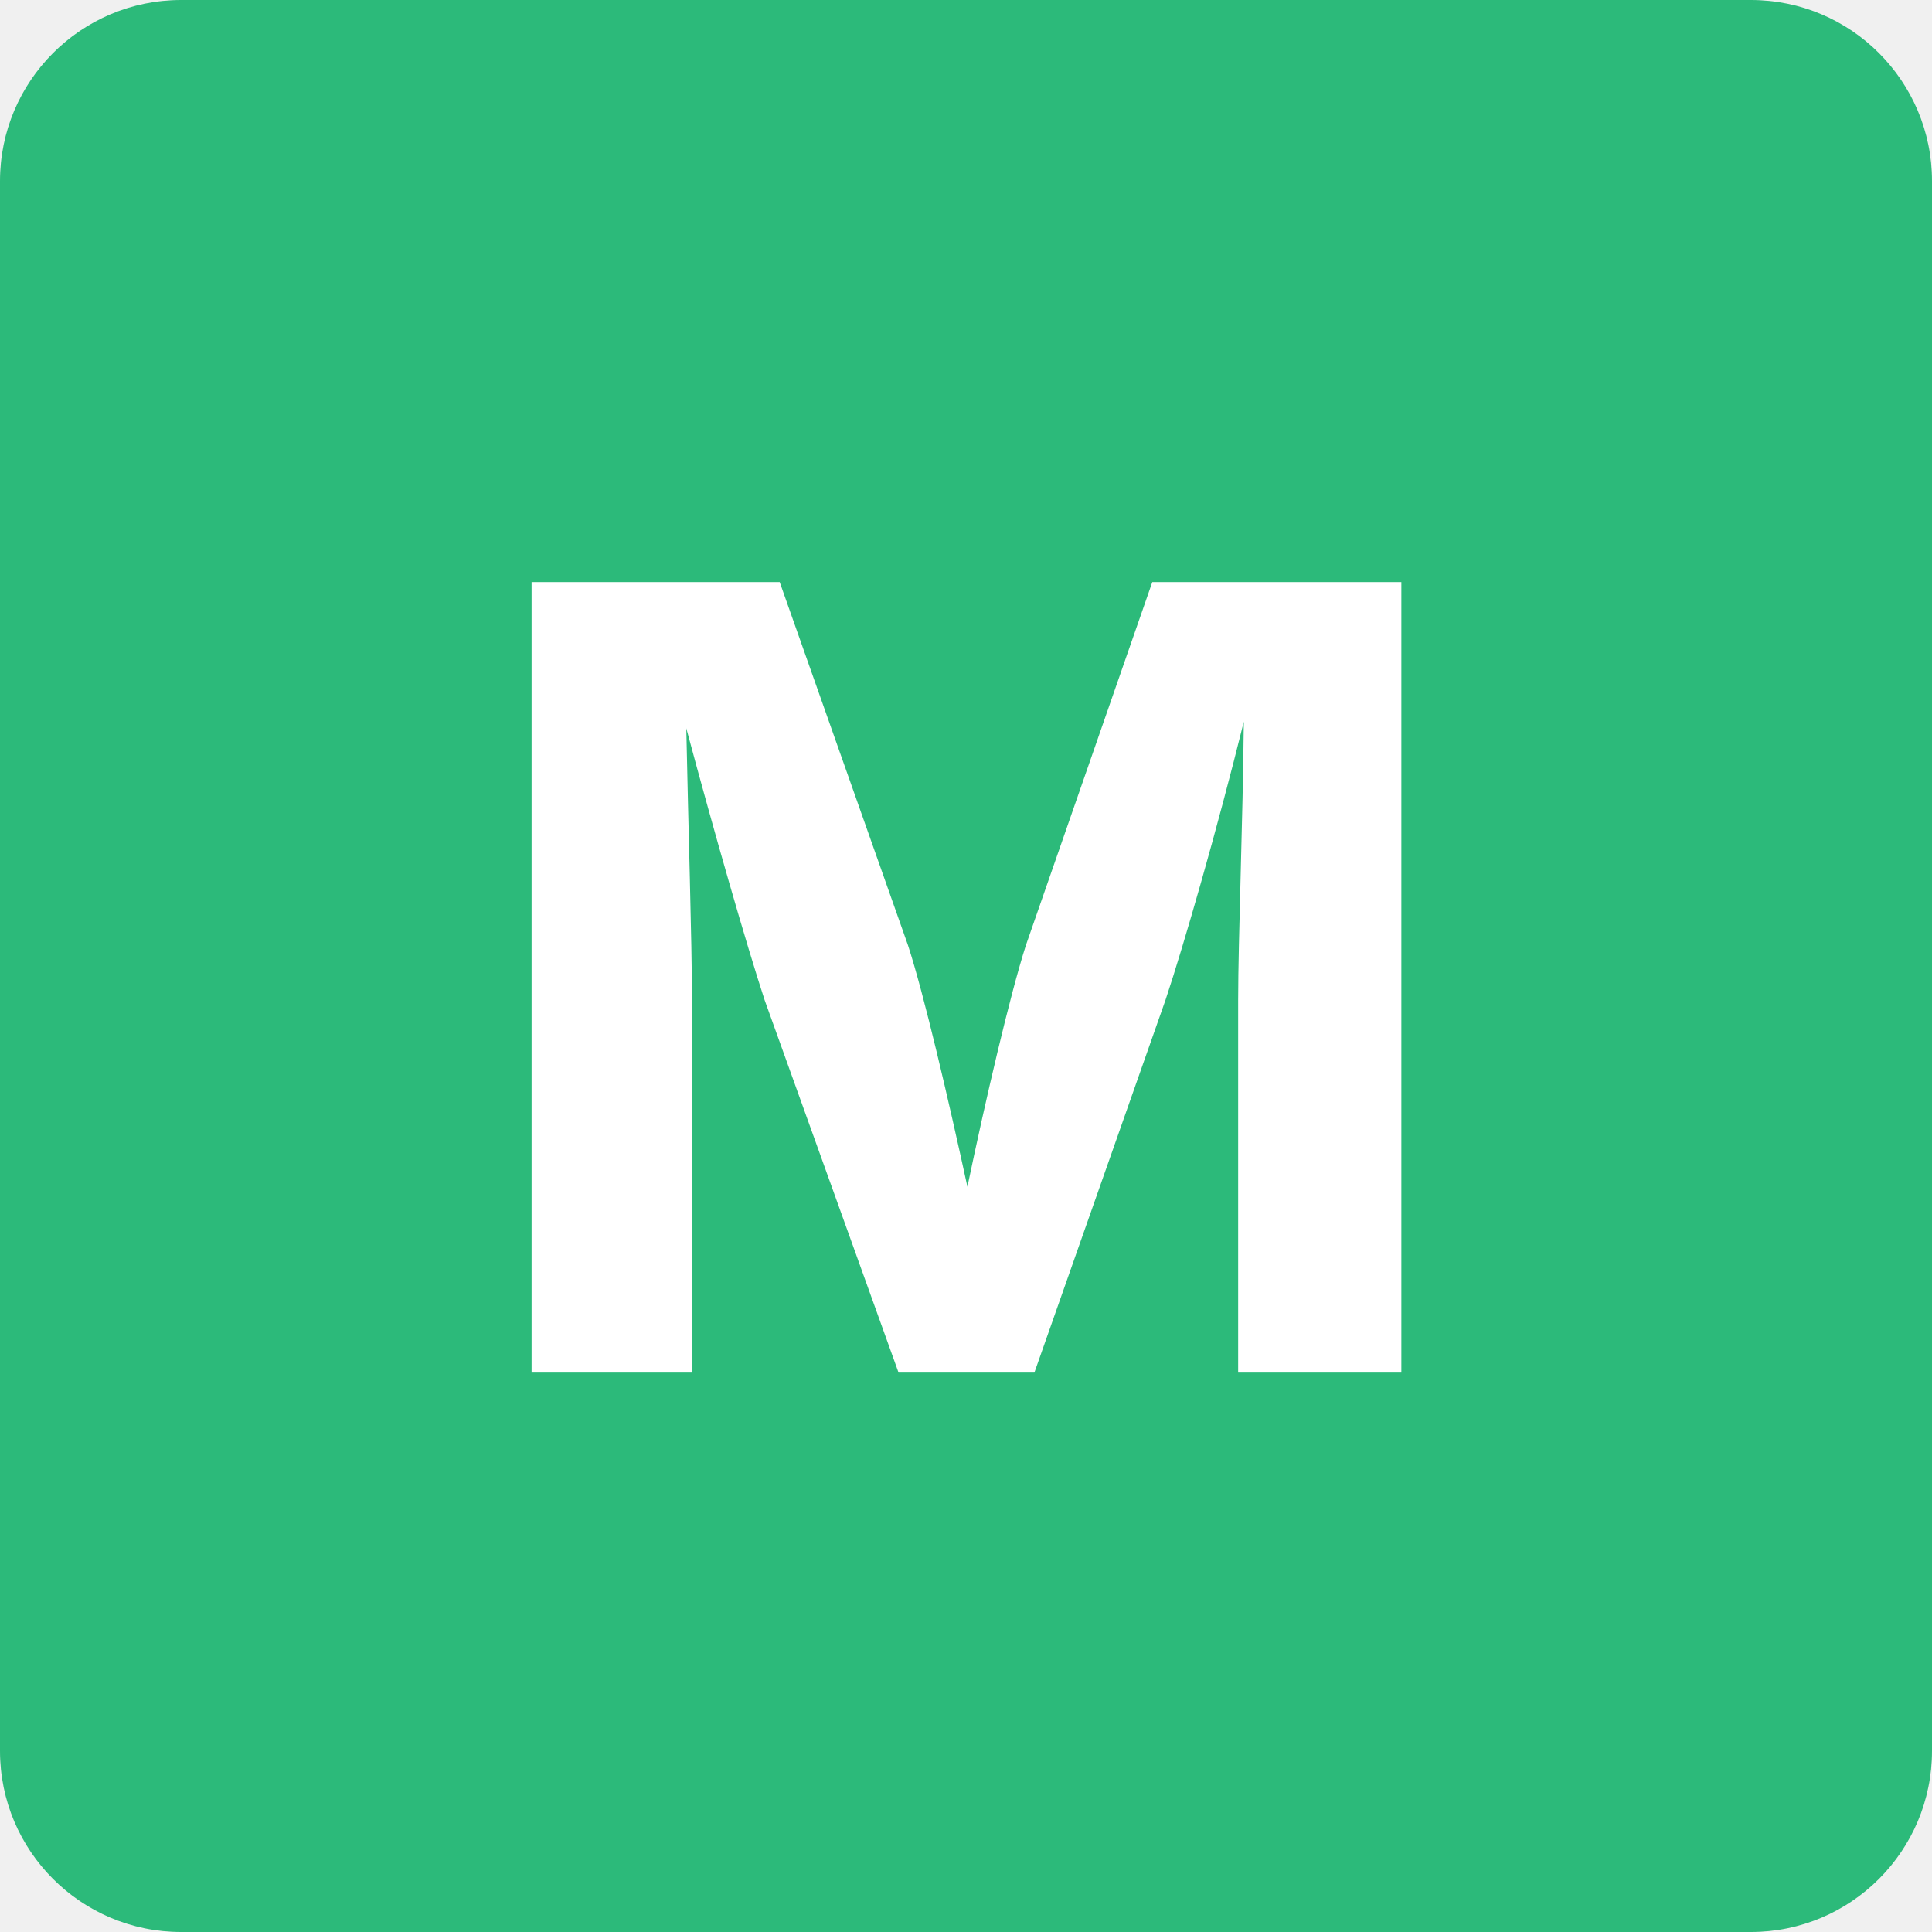
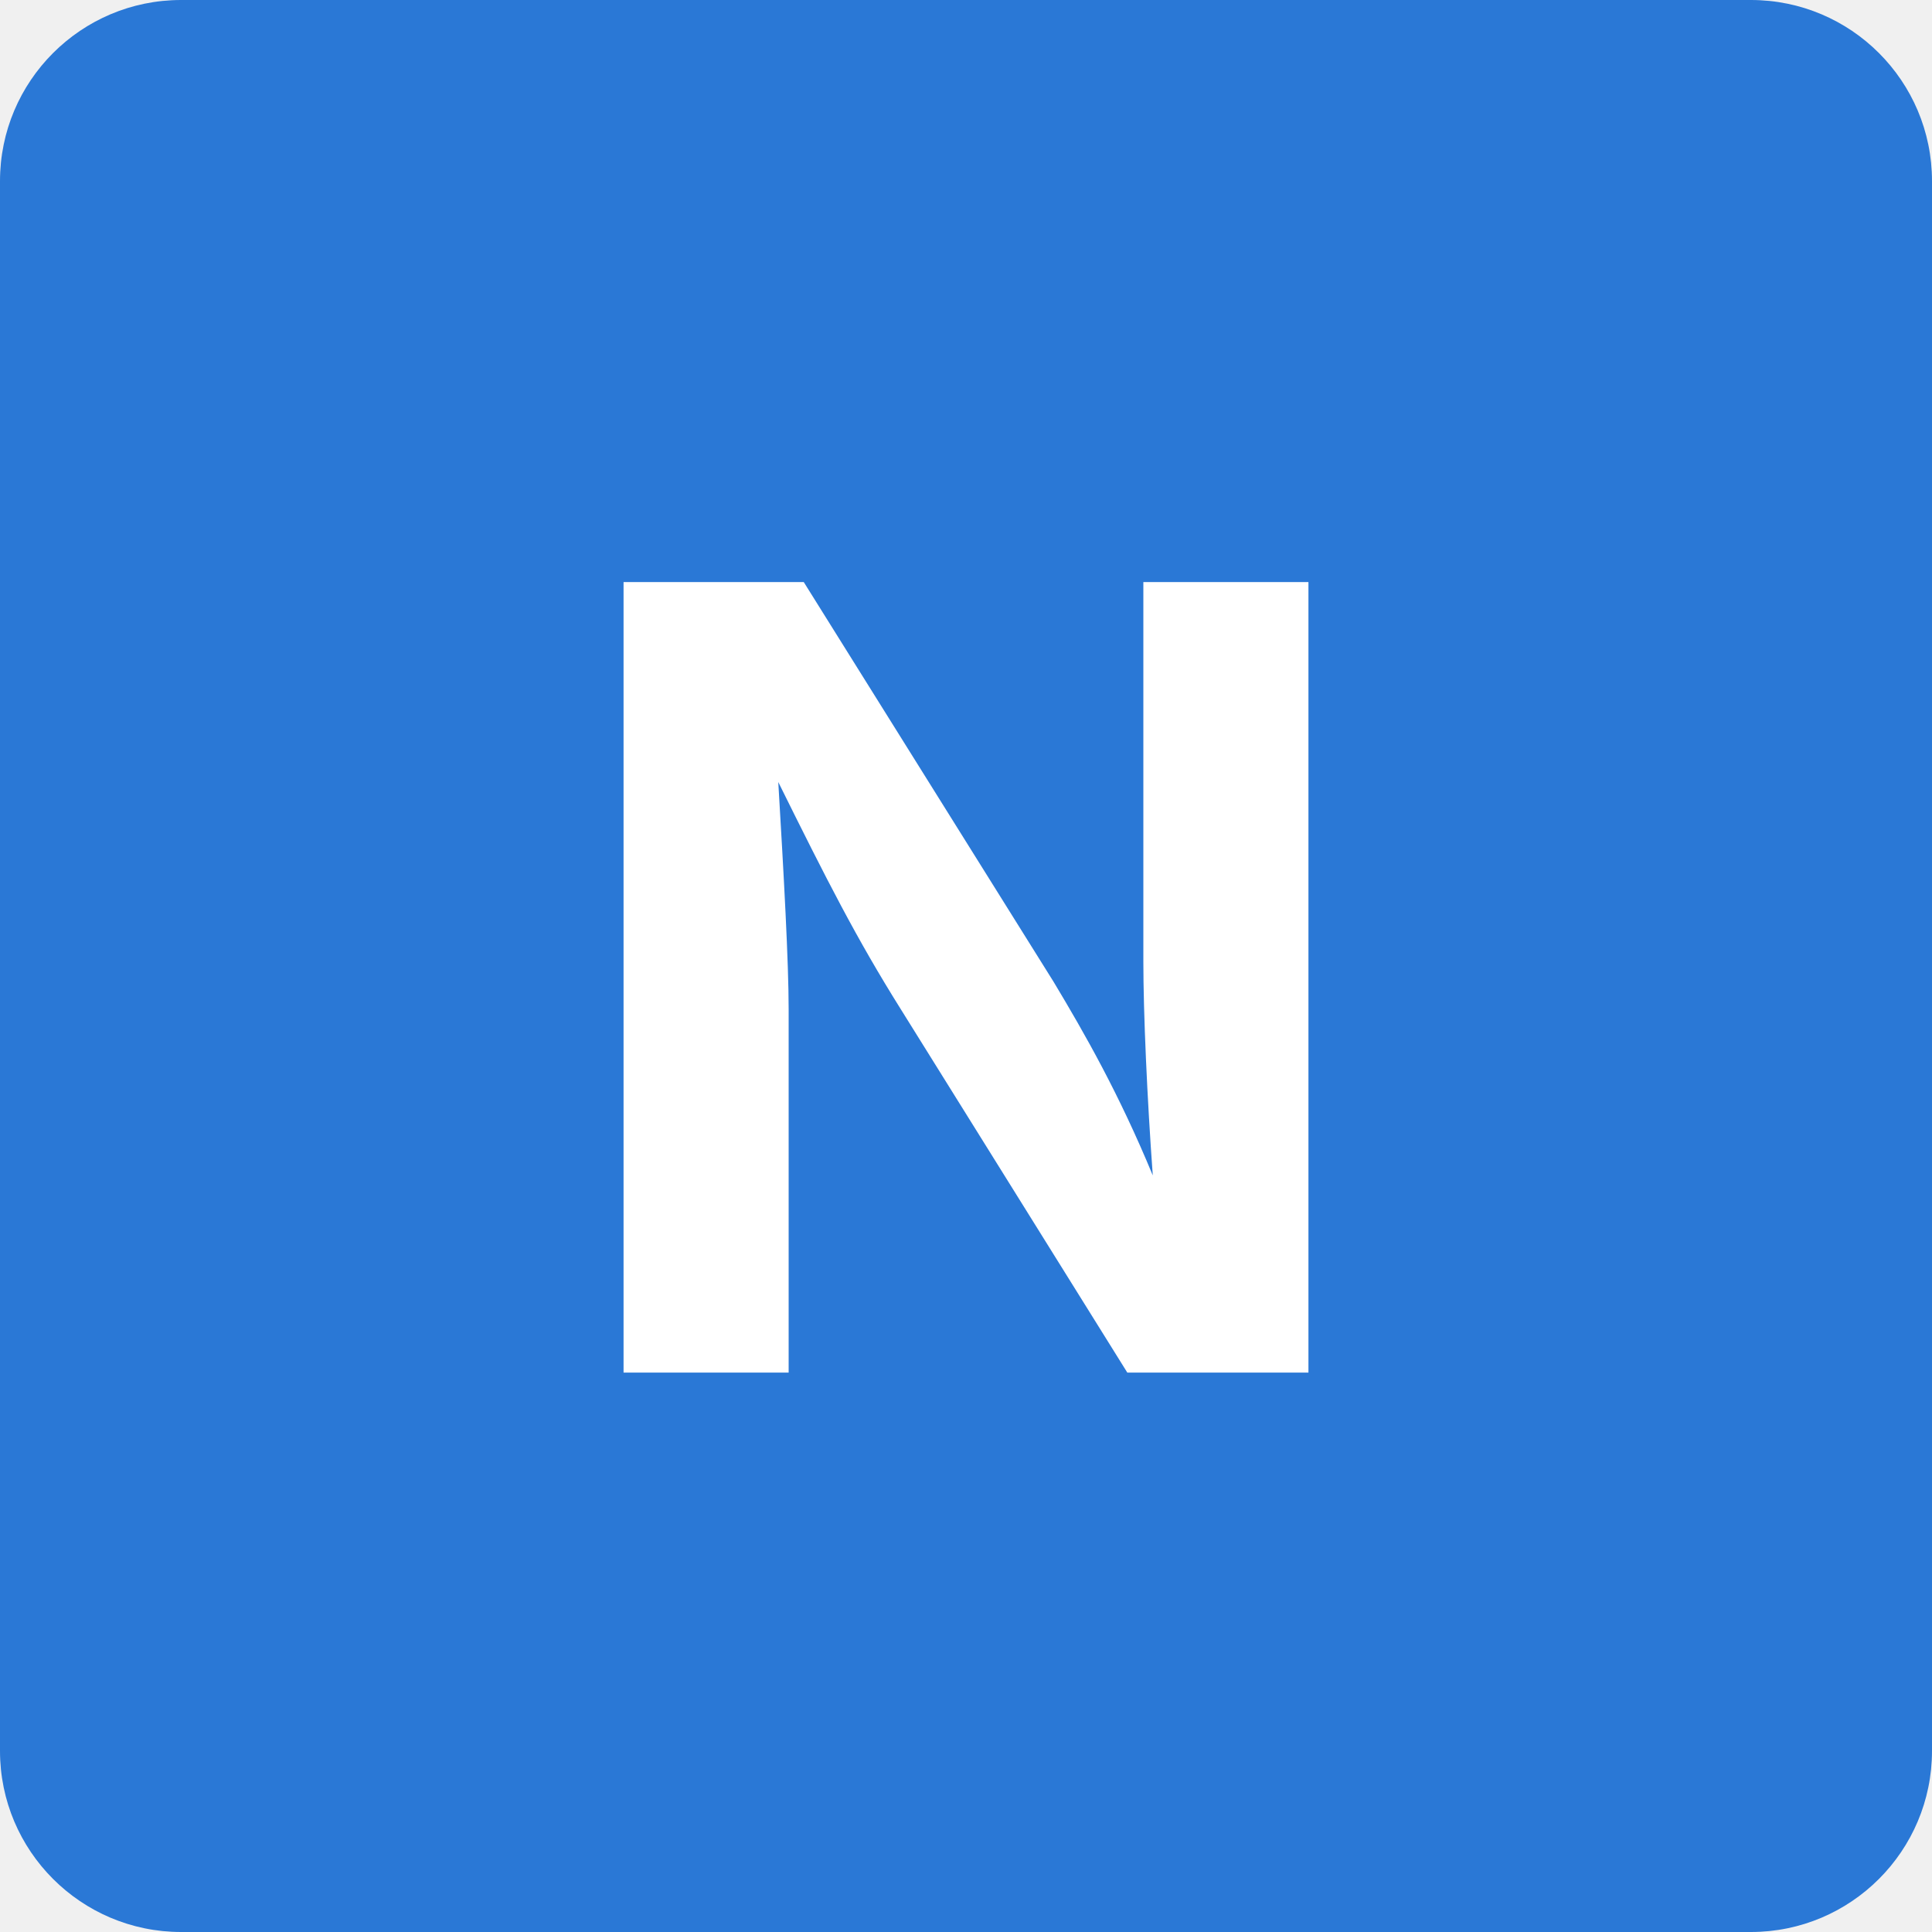
<svg xmlns="http://www.w3.org/2000/svg" aria-hidden="true" viewBox="0 0 32 32" width="32" height="32">
-   <rect x="0" y="0" width="32" height="32" rx="3" fill="#2CBA7A" />
+   <rect x="0" y="0" width="32" height="32" rx="3" fill="#2A78D6" />
  <text x="16" y="16" fill="#FFFFFF" font-size="18" font-weight="700" font-family="Inter, 'Segoe UI', Roboto, Arial, sans-serif" text-anchor="middle" dominant-baseline="middle">
-     M
+     N
  </text>
</svg>
